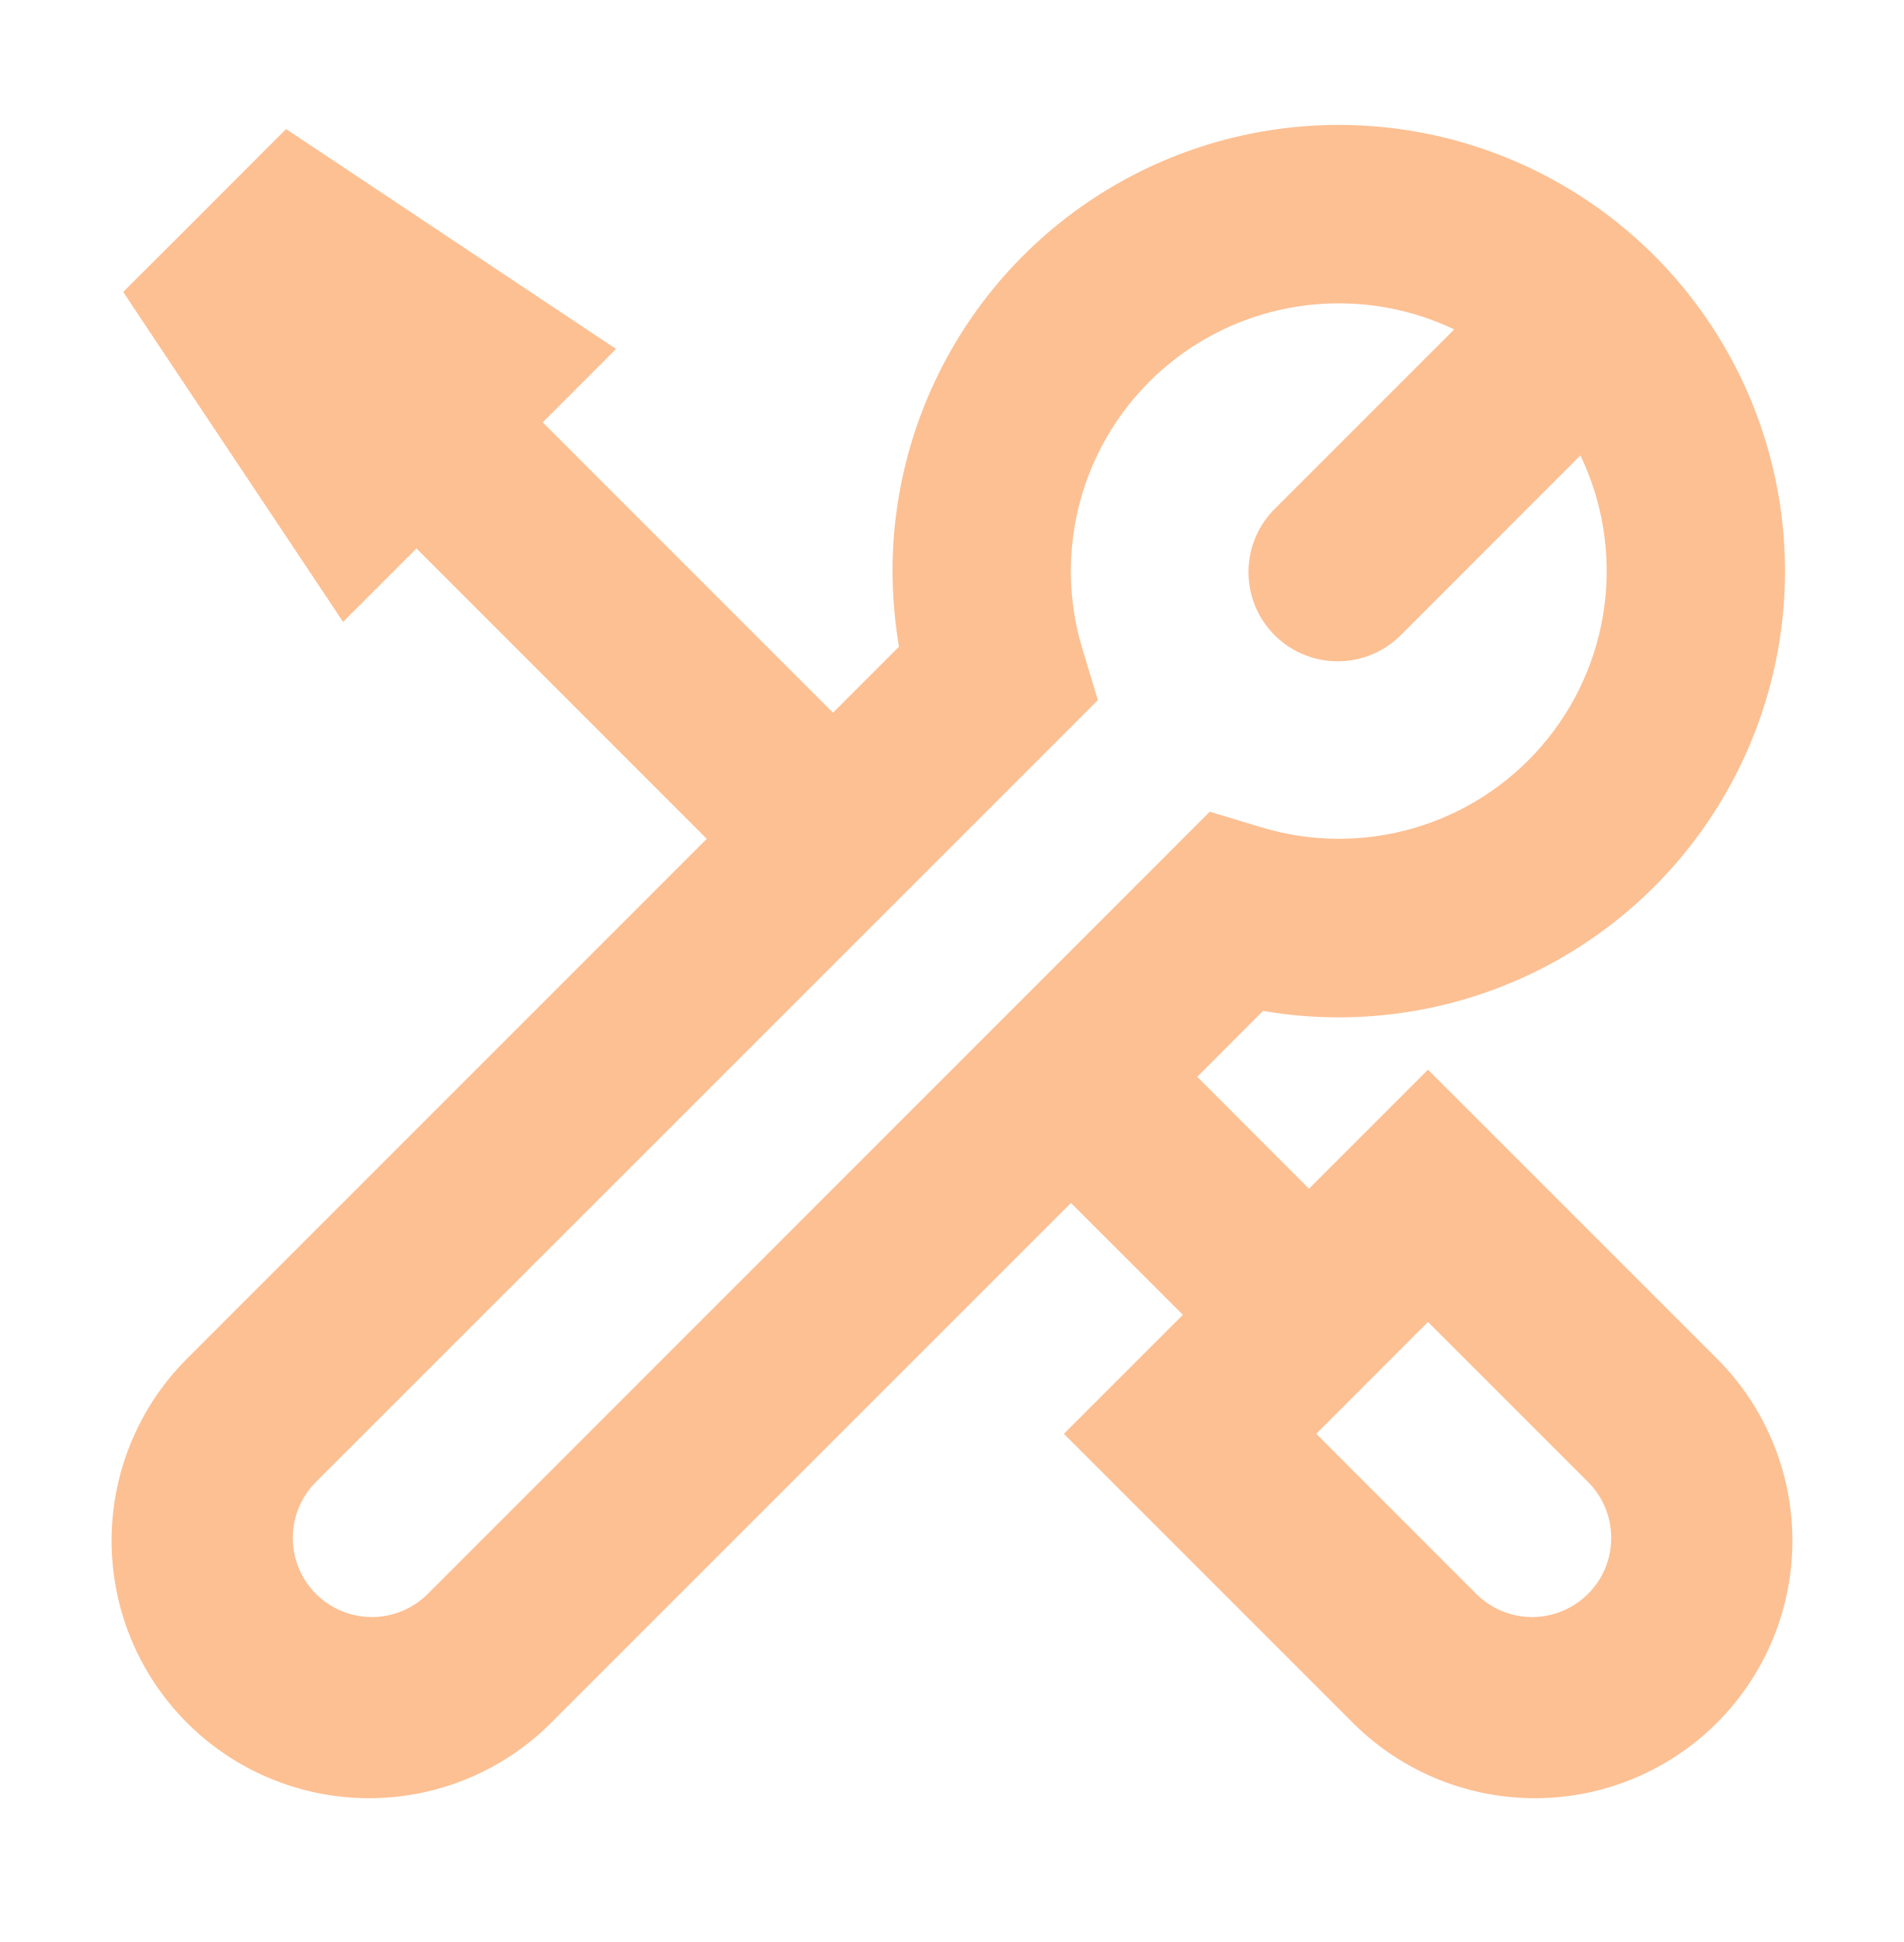
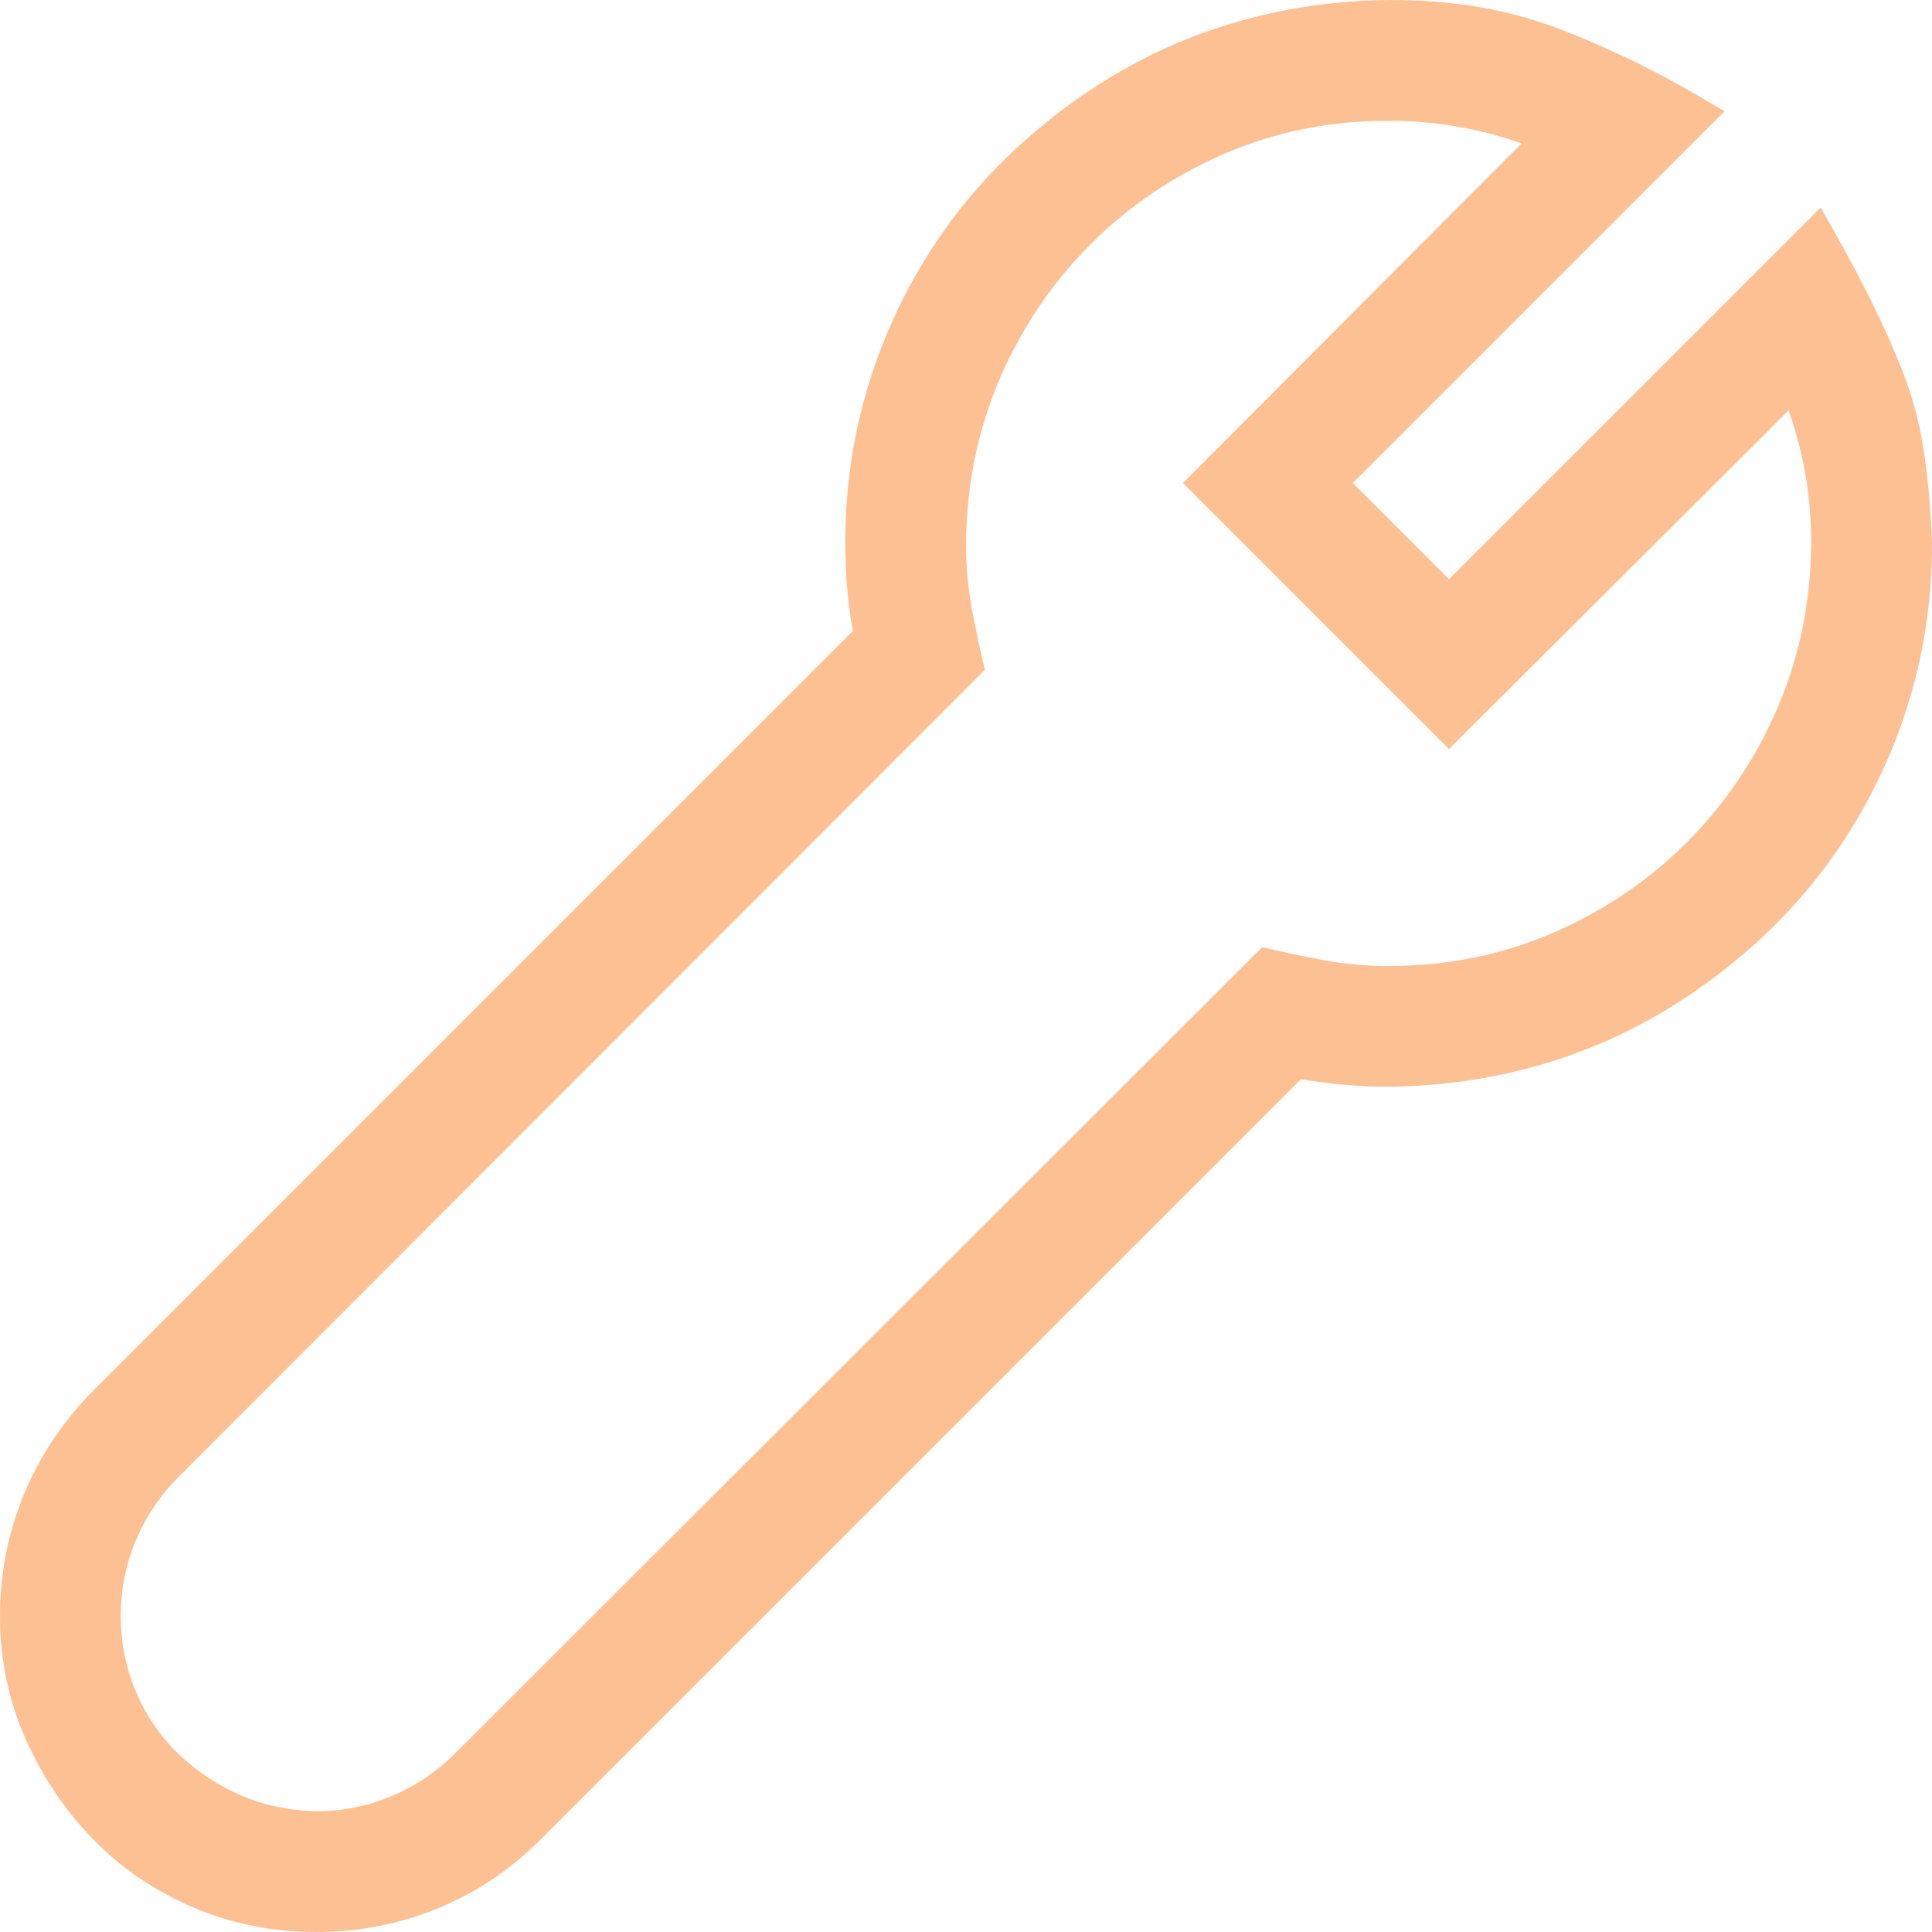
- <svg xmlns="http://www.w3.org/2000/svg" width="50" height="51" viewBox="0 0 50 51" fill="none">
-   <path fill-rule="evenodd" clip-rule="evenodd" d="M35.157 7.967C34.058 7.966 32.975 8.223 31.993 8.717C31.012 9.21 30.16 9.927 29.506 10.809C28.851 11.691 28.413 12.715 28.225 13.797C28.037 14.88 28.106 15.991 28.425 17.042L28.831 18.386L27.841 19.379L8.297 38.92C7.908 39.309 7.689 39.838 7.689 40.389C7.689 40.94 7.908 41.468 8.297 41.857C8.687 42.247 9.215 42.466 9.766 42.466C10.317 42.466 10.845 42.247 11.235 41.857L30.775 22.311L31.769 21.317L33.113 21.723C34.418 22.121 35.811 22.13 37.122 21.749C38.433 21.369 39.604 20.615 40.494 19.58C41.383 18.545 41.953 17.273 42.132 15.92C42.311 14.567 42.093 13.191 41.503 11.96L36.816 16.651C36.6 16.875 36.341 17.054 36.055 17.177C35.769 17.3 35.462 17.364 35.151 17.367C34.84 17.37 34.531 17.311 34.243 17.193C33.955 17.076 33.693 16.902 33.473 16.682C33.253 16.462 33.078 16.2 32.96 15.912C32.843 15.624 32.783 15.316 32.786 15.004C32.788 14.693 32.853 14.386 32.975 14.1C33.098 13.814 33.276 13.555 33.5 13.339L38.188 8.651C37.242 8.198 36.206 7.966 35.157 7.967ZM23.438 14.998C23.438 12.595 24.177 10.251 25.554 8.282C26.931 6.313 28.881 4.815 31.138 3.991C33.395 3.167 35.851 3.057 38.173 3.675C40.495 4.294 42.57 5.611 44.118 7.448C45.667 9.286 46.612 11.555 46.828 13.948C47.044 16.341 46.518 18.743 45.323 20.827C44.128 22.912 42.321 24.579 40.147 25.602C37.973 26.625 35.537 26.956 33.169 26.548L31.441 28.279L34.375 31.217L35.844 29.748L37.5 28.092L39.157 29.748L45.016 35.607C45.66 36.232 46.173 36.978 46.525 37.802C46.878 38.627 47.063 39.513 47.07 40.41C47.077 41.307 46.905 42.196 46.565 43.026C46.225 43.856 45.724 44.609 45.09 45.244C44.455 45.878 43.702 46.379 42.872 46.719C42.042 47.059 41.153 47.231 40.256 47.224C39.359 47.217 38.473 47.032 37.648 46.679C36.824 46.327 36.078 45.814 35.453 45.17L29.594 39.31L27.938 37.654L29.594 35.998L31.063 34.529L28.125 31.592L14.547 45.17C13.923 45.814 13.177 46.327 12.352 46.679C11.528 47.032 10.641 47.217 9.744 47.224C8.848 47.231 7.959 47.059 7.129 46.719C6.299 46.379 5.545 45.878 4.911 45.244C4.277 44.609 3.775 43.856 3.435 43.026C3.095 42.196 2.924 41.307 2.93 40.41C2.937 39.513 3.122 38.627 3.475 37.802C3.828 36.978 4.341 36.232 4.985 35.607L18.56 22.029L10.938 14.404L9.01 16.332L7.425 13.954L4.3 9.267L3.235 7.667L4.594 6.311L6.156 4.748L7.513 3.389L9.113 4.454L13.8 7.579L16.178 9.164L14.253 11.092L21.875 18.717L23.607 16.985C23.497 16.329 23.441 15.664 23.438 14.998ZM37.5 34.717L41.703 38.92C42.093 39.309 42.312 39.838 42.312 40.389C42.312 40.94 42.093 41.468 41.703 41.857C41.314 42.247 40.785 42.466 40.235 42.466C39.684 42.466 39.155 42.247 38.766 41.857L34.566 37.654L37.5 34.717Z" fill="#FC8229" fill-opacity="0.5" />
+ <svg xmlns="http://www.w3.org/2000/svg" width="50" height="50" viewBox="0 0 50 50" fill="none">
+   <path d="M47.119 5.371C47.542 6.104 47.925 6.803 48.267 7.471C48.608 8.138 48.918 8.813 49.194 9.497C49.471 10.181 49.666 10.889 49.78 11.621C49.894 12.354 49.967 13.167 50 14.062C50 15.348 49.837 16.585 49.512 17.773C49.186 18.962 48.714 20.085 48.096 21.143C47.477 22.201 46.737 23.153 45.874 23.999C45.011 24.845 44.059 25.578 43.018 26.196C41.976 26.815 40.861 27.287 39.673 27.612C38.485 27.938 37.24 28.109 35.938 28.125C35.563 28.125 35.189 28.109 34.815 28.076C34.44 28.044 34.058 27.995 33.667 27.93L13.989 47.607C13.208 48.389 12.321 48.983 11.328 49.39C10.335 49.797 9.285 50 8.179 50C7.056 50 5.998 49.788 5.005 49.365C4.012 48.942 3.149 48.356 2.417 47.607C1.685 46.859 1.099 45.988 0.659 44.995C0.22 44.002 0 42.944 0 41.821C0 40.731 0.203 39.689 0.61 38.696C1.017 37.703 1.611 36.808 2.393 36.011L22.07 16.333C22.005 15.959 21.956 15.584 21.924 15.21C21.891 14.836 21.875 14.453 21.875 14.062C21.875 12.777 22.038 11.54 22.363 10.352C22.689 9.163 23.161 8.04 23.779 6.982C24.398 5.924 25.138 4.972 26.001 4.126C26.864 3.28 27.816 2.547 28.857 1.929C29.899 1.31 31.014 0.838 32.202 0.513C33.39 0.187 34.635 0.016 35.938 0C36.816 0 37.622 0.065 38.355 0.195C39.087 0.326 39.803 0.529 40.503 0.806C41.203 1.082 41.878 1.383 42.529 1.709C43.18 2.035 43.88 2.425 44.629 2.881L35.01 12.5L37.5 14.99L47.119 5.371ZM35.938 25C37.451 25 38.867 24.715 40.185 24.145C41.504 23.576 42.66 22.795 43.652 21.802C44.645 20.809 45.426 19.653 45.996 18.335C46.566 17.017 46.859 15.592 46.875 14.062C46.875 12.874 46.68 11.727 46.289 10.62L37.5 19.385L30.615 12.5L39.38 3.711C38.273 3.32 37.126 3.125 35.938 3.125C34.424 3.125 33.008 3.41 31.689 3.979C30.371 4.549 29.215 5.33 28.223 6.323C27.23 7.316 26.449 8.472 25.879 9.79C25.309 11.108 25.016 12.533 25 14.062C25 14.632 25.049 15.185 25.146 15.723C25.244 16.26 25.358 16.797 25.488 17.334L4.614 38.232C4.142 38.704 3.776 39.25 3.516 39.868C3.255 40.487 3.125 41.138 3.125 41.821C3.125 42.505 3.255 43.156 3.516 43.774C3.776 44.393 4.142 44.93 4.614 45.386C5.086 45.842 5.623 46.2 6.226 46.46C6.828 46.72 7.479 46.859 8.179 46.875C8.862 46.875 9.513 46.745 10.132 46.484C10.75 46.224 11.296 45.858 11.768 45.386L32.666 24.512C33.203 24.642 33.74 24.756 34.277 24.854C34.815 24.951 35.368 25 35.938 25Z" fill="#FC8229" fill-opacity="0.5" />
</svg>
